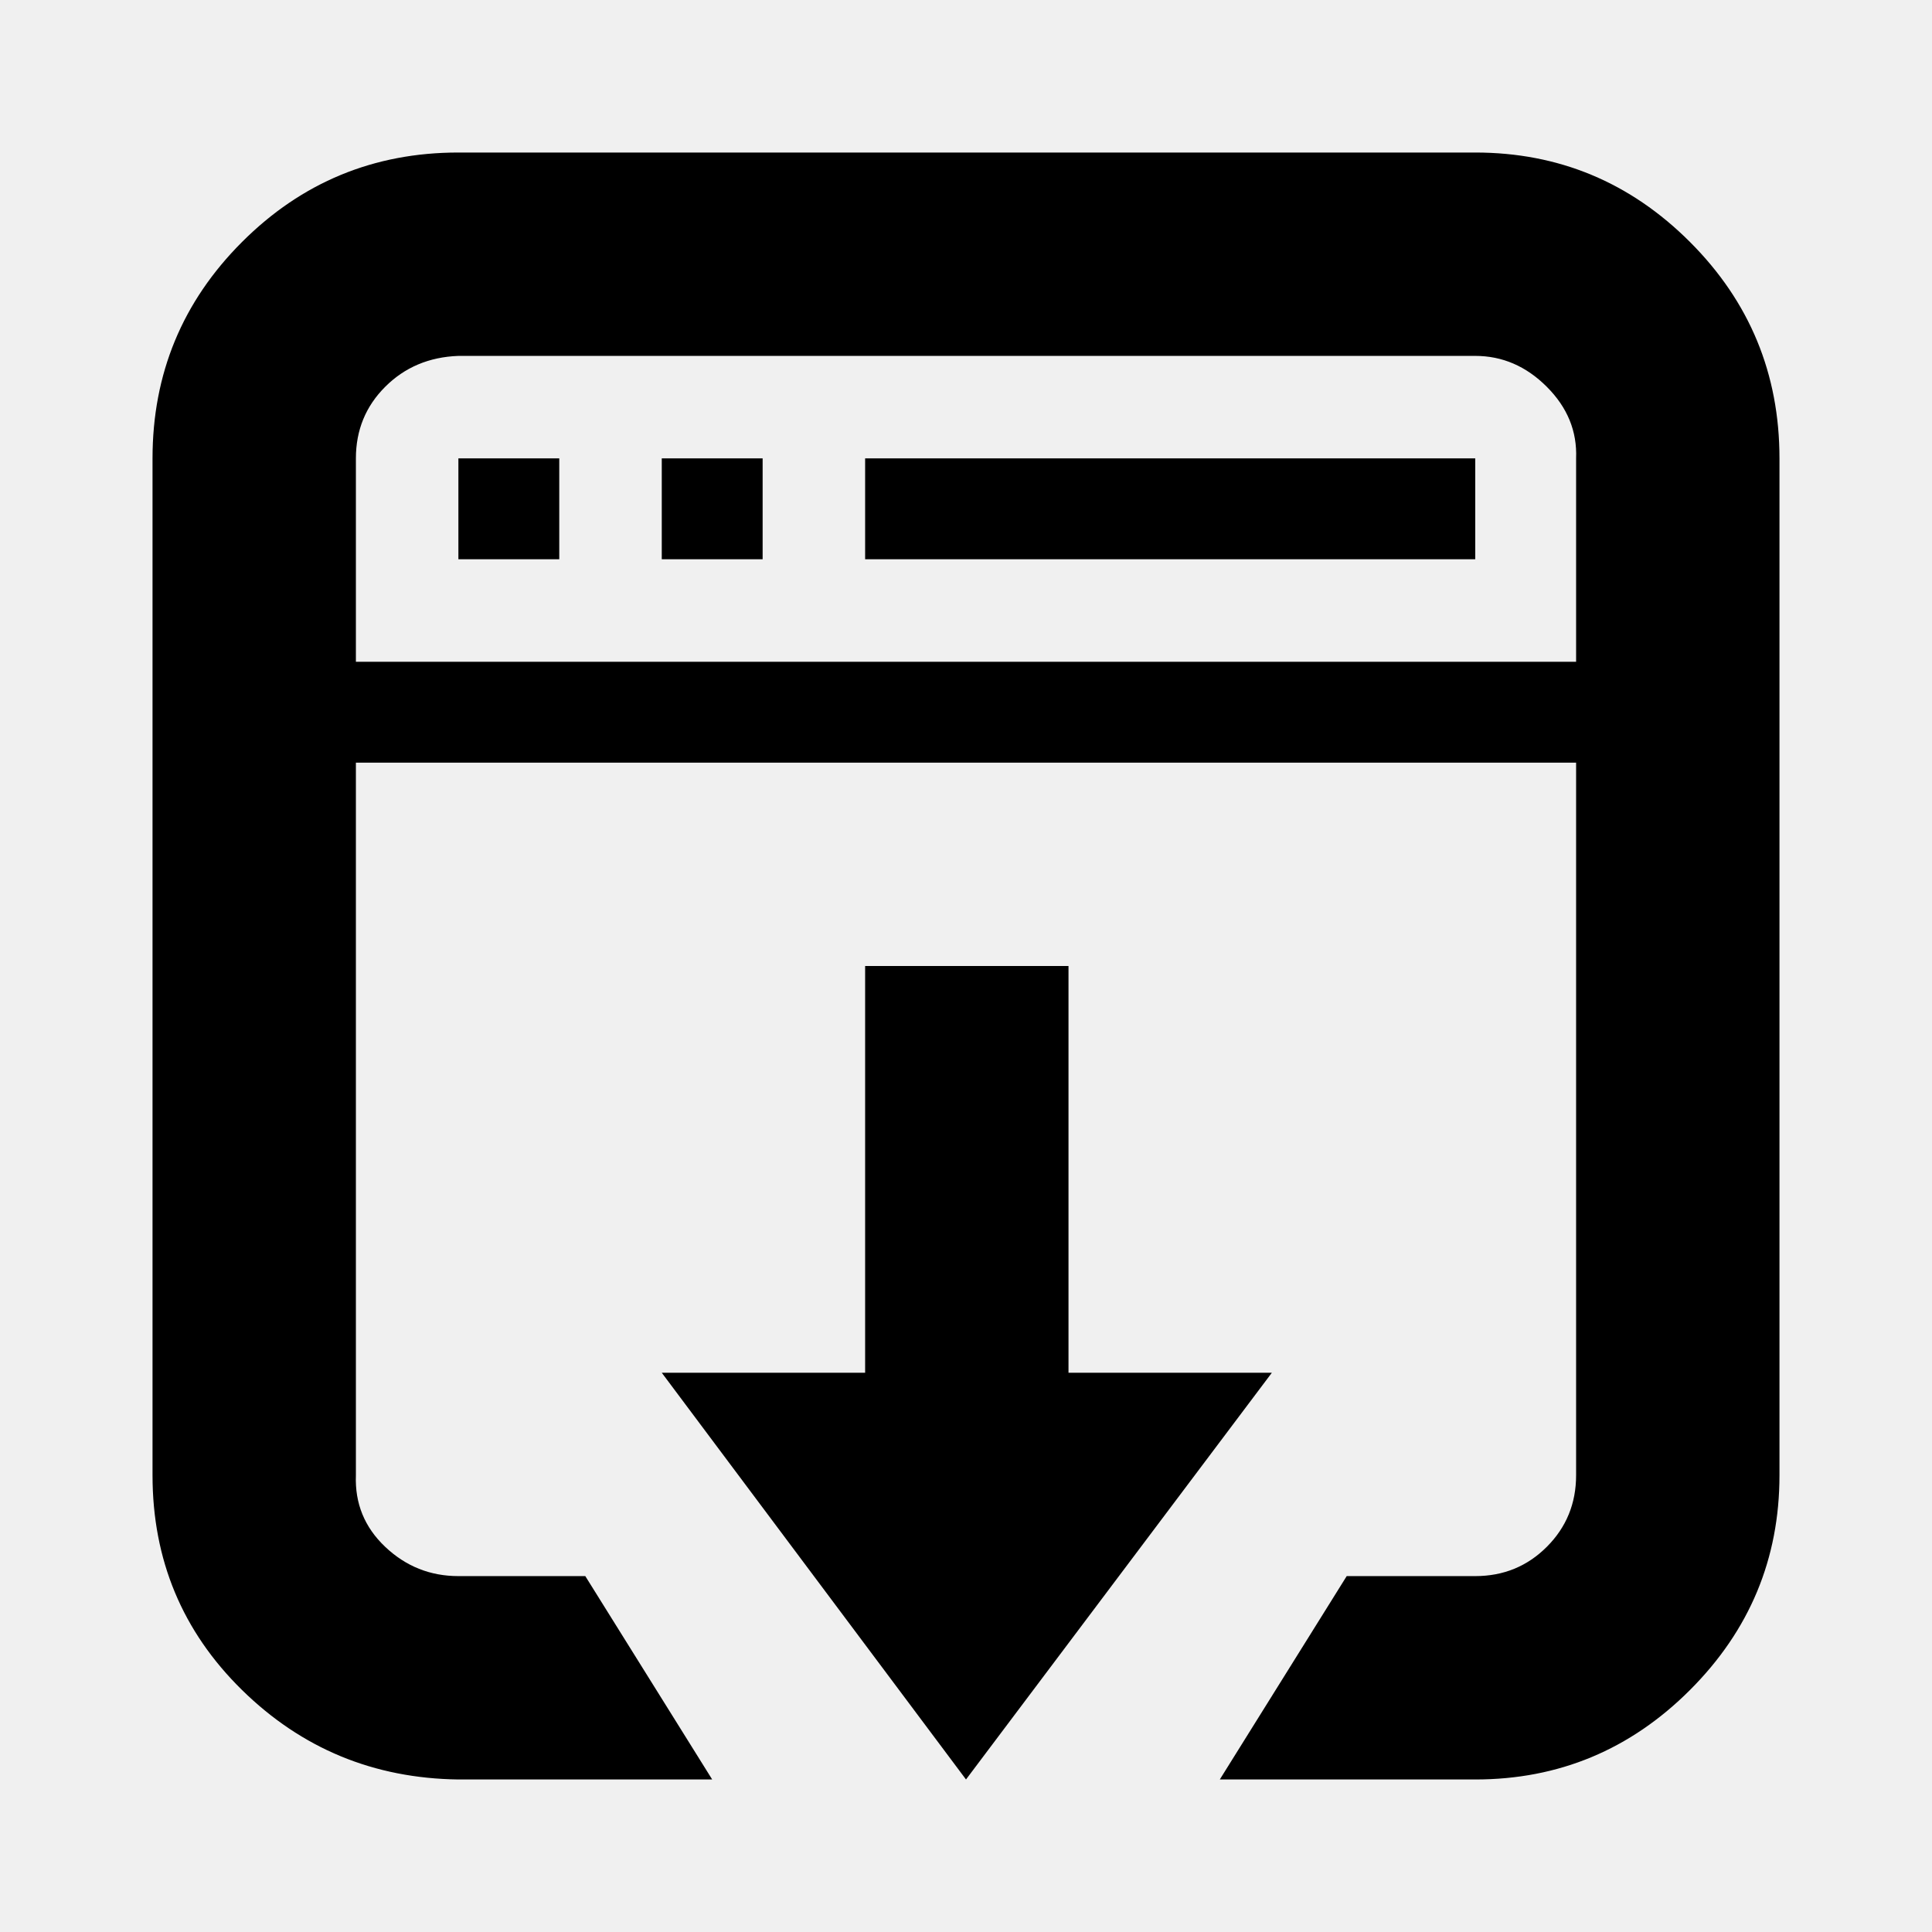
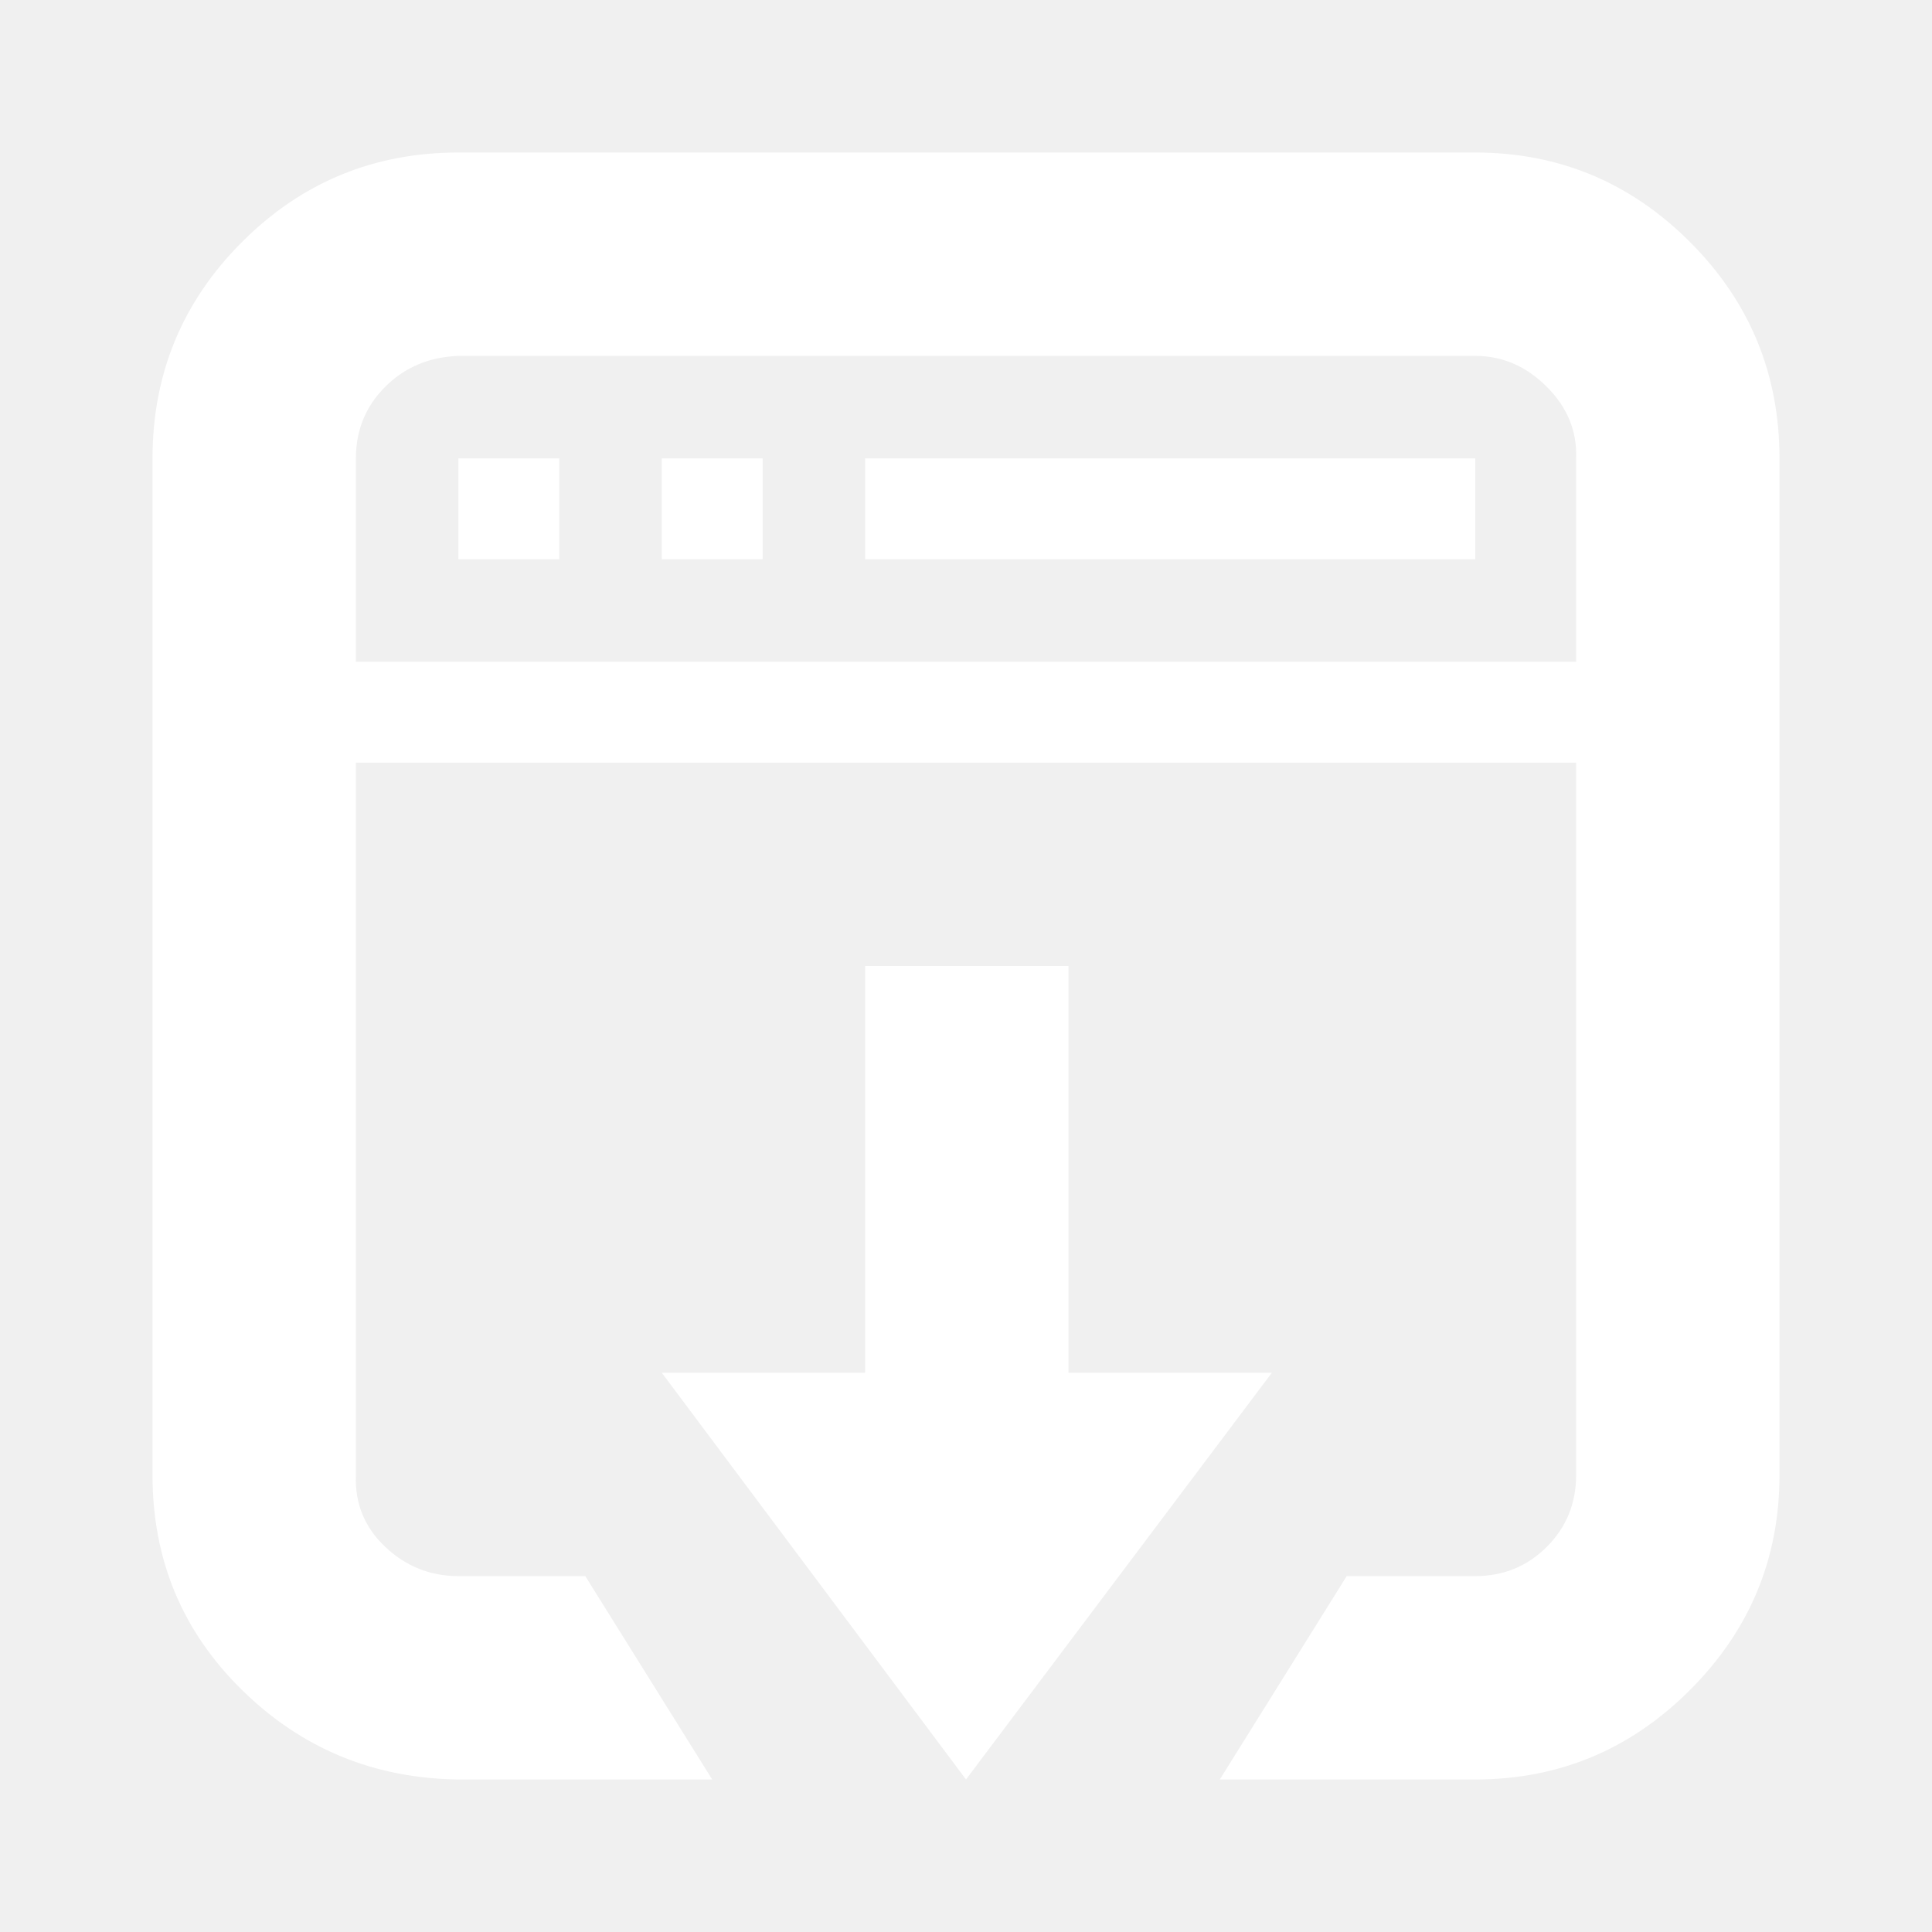
- <svg xmlns="http://www.w3.org/2000/svg" fill="#000000" width="800px" height="800px" viewBox="-3 -3 38 38" version="1.1">
+ <svg xmlns="http://www.w3.org/2000/svg" fill="#ffffff" width="800px" height="800px" viewBox="-3 -3 38 38" version="1.1">
  <path d="M0 26.016q0 2.496 1.76 4.224t4.256 1.76h4.992l-2.496-4h-2.496q-0.832 0-1.44-0.576t-0.576-1.408v-14.016h24v14.016q0 0.832-0.576 1.408t-1.408 0.576h-2.528l-2.496 4h5.024q2.464 0 4.224-1.76t1.76-4.224v-20q0-2.496-1.76-4.256t-4.224-1.76h-20q-2.496 0-4.256 1.76t-1.76 4.256v20zM4 10.016v-4q0-0.832 0.576-1.408t1.44-0.608h20q0.8 0 1.408 0.608t0.576 1.408v4h-24zM6.016 8h1.984v-1.984h-1.984v1.984zM10.016 24l5.984 8 6.016-8h-4v-8h-4v8h-4zM10.016 8h1.984v-1.984h-1.984v1.984zM14.016 8h12v-1.984h-12v1.984z" />
</svg>
